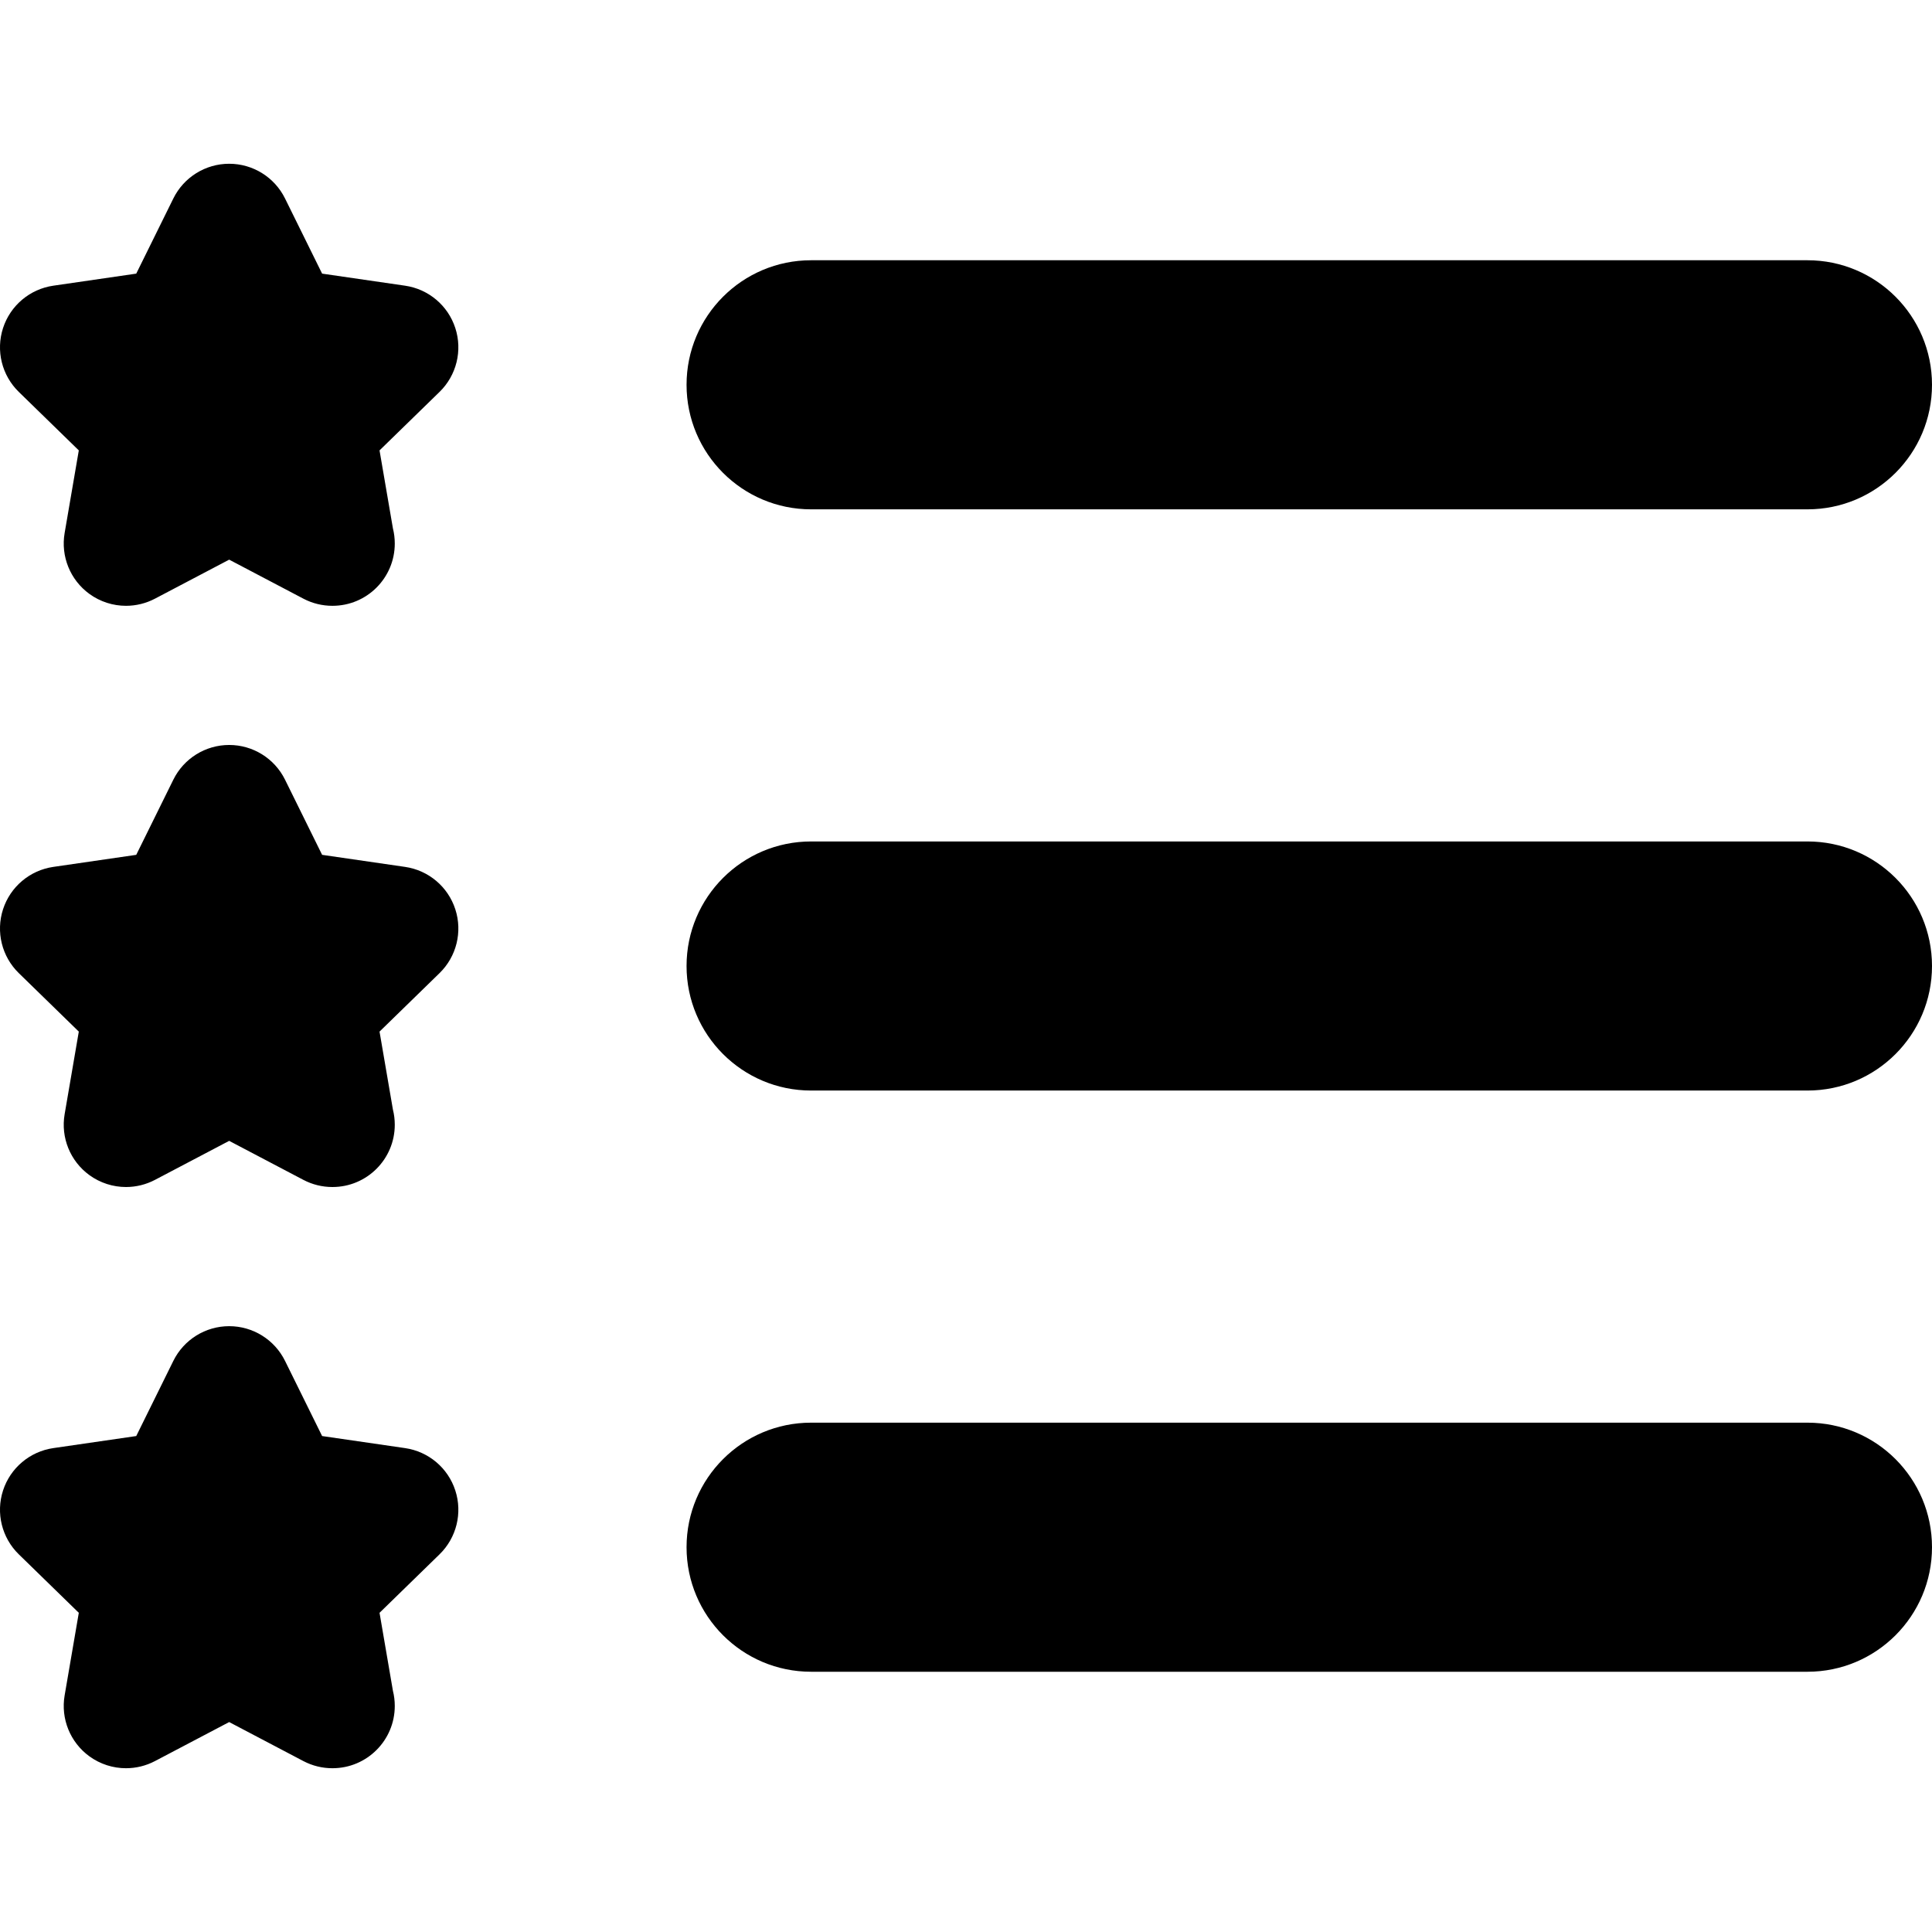
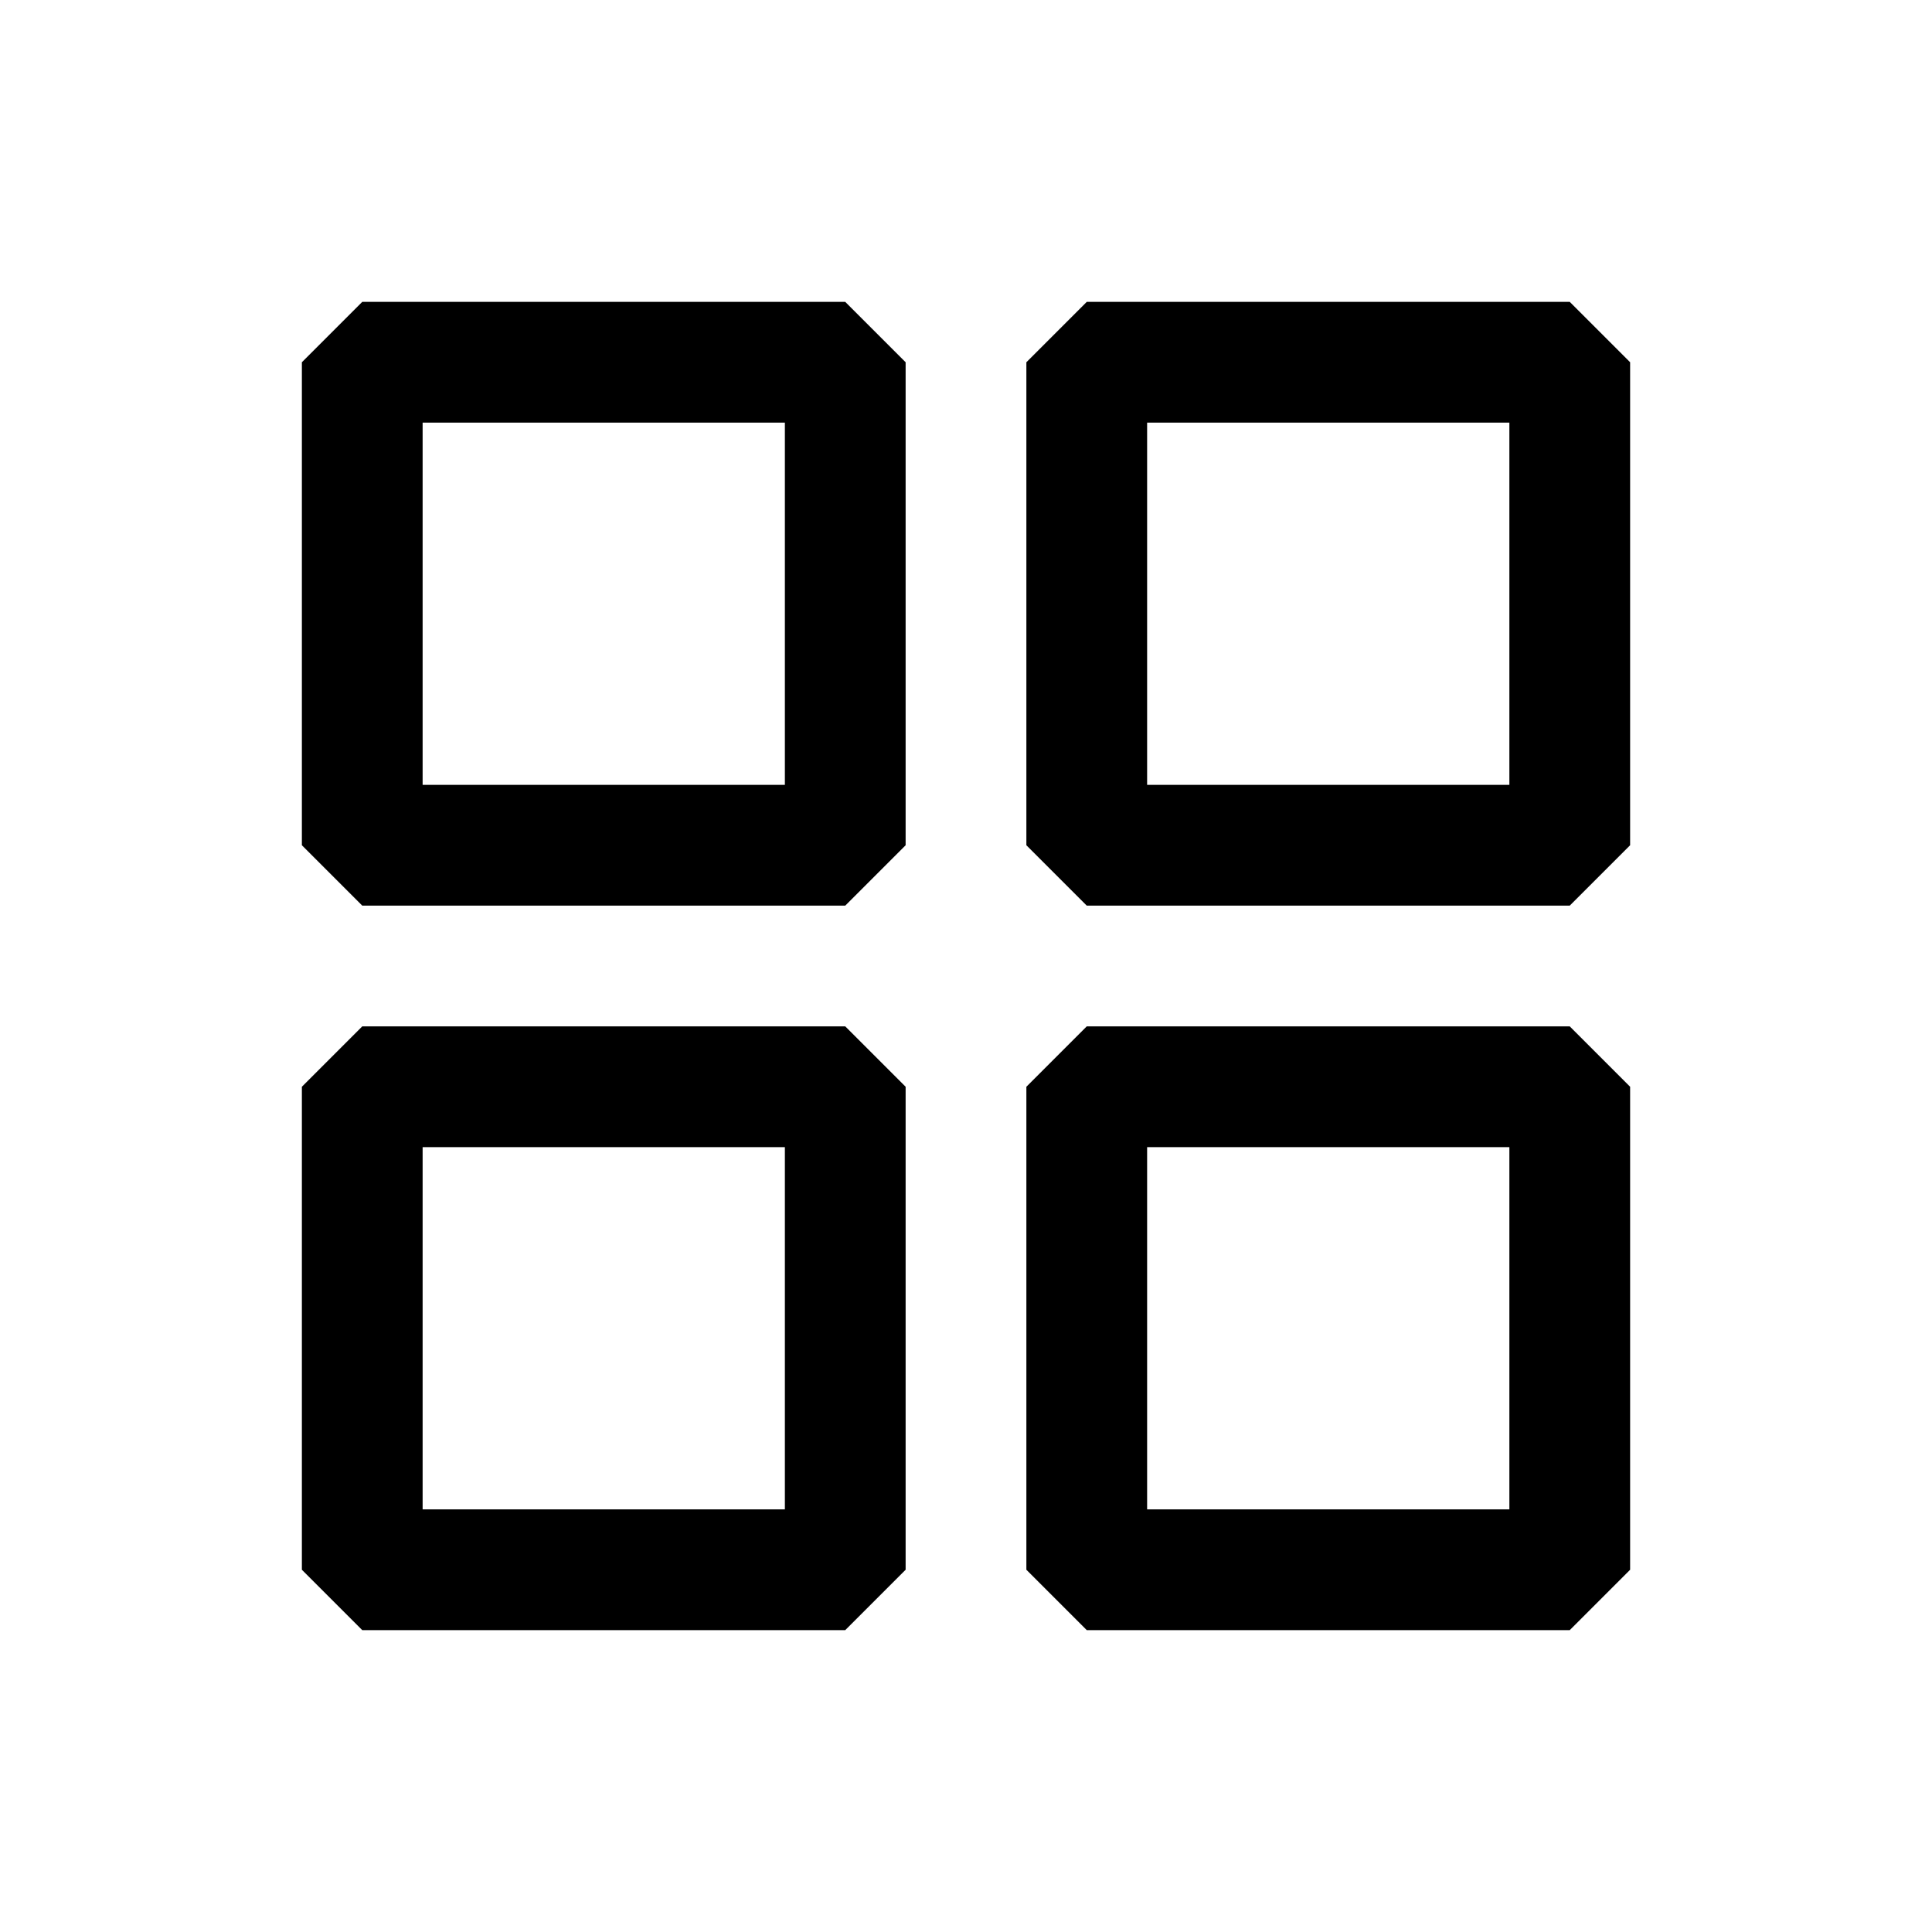
- <svg xmlns="http://www.w3.org/2000/svg" fill="#000000" height="800px" width="800px" version="1.1" id="Layer_1" viewBox="0 0 232.688 232.688" xml:space="preserve">
-   <g id="XMLID_350_">
-     <g id="XMLID_351_">
-       <path id="XMLID_352_" d="M97.688,61.344h120c8.284,0,15-6.716,15-15s-6.716-15-15-15h-120c-8.284,0-15,6.716-15,15    S89.403,61.344,97.688,61.344z" />
-     </g>
-     <g id="XMLID_439_">
-       <path id="XMLID_440_" d="M217.688,101.344h-120c-8.284,0-15,6.716-15,15s6.716,15,15,15h120c8.284,0,15-6.716,15-15    S225.972,101.344,217.688,101.344z" />
-     </g>
-     <g id="XMLID_441_">
-       <path id="XMLID_443_" d="M217.688,171.344h-120c-8.284,0-15,6.716-15,15c0,8.284,6.716,15,15,15h120c8.284,0,15-6.716,15-15    C232.688,178.06,225.972,171.344,217.688,171.344z" />
-     </g>
-     <g id="XMLID_444_">
-       <path id="XMLID_445_" d="M48.785,104.408l-9.989-1.452l-4.467-9.052c-1.264-2.56-3.87-4.181-6.726-4.181    c-2.854,0-5.462,1.621-6.726,4.181l-4.468,9.052l-9.988,1.452c-2.825,0.41-5.173,2.389-6.055,5.104    c-0.882,2.715-0.146,5.695,1.897,7.688l7.228,7.045l-1.707,9.949c-0.483,2.814,0.674,5.658,2.983,7.336    c1.307,0.95,2.853,1.433,4.409,1.433c1.193,0,2.392-0.285,3.489-0.861l8.936-4.698l8.936,4.698    c1.098,0.577,2.296,0.861,3.489,0.861c0.007,0,0.015,0,0.021,0c4.142-0.001,7.499-3.358,7.499-7.5    c0-0.629-0.077-1.241-0.223-1.825l-1.612-9.393l7.228-7.045c2.045-1.993,2.78-4.973,1.898-7.688    C53.958,106.797,51.61,104.818,48.785,104.408z" />
-     </g>
-     <g id="XMLID_446_">
-       <path id="XMLID_447_" d="M48.785,34.408l-9.989-1.452l-4.467-9.052c-1.264-2.56-3.87-4.181-6.726-4.181    c-2.854,0-5.462,1.621-6.726,4.181l-4.468,9.052l-9.988,1.452c-2.825,0.41-5.173,2.389-6.055,5.104    c-0.882,2.715-0.146,5.695,1.897,7.688l7.228,7.045l-1.707,9.949c-0.483,2.814,0.674,5.658,2.983,7.336    c1.307,0.95,2.853,1.433,4.409,1.433c1.193,0,2.392-0.285,3.489-0.861l8.936-4.698l8.936,4.698    c1.098,0.577,2.296,0.861,3.489,0.861c0.007,0,0.015,0,0.021,0c4.142,0,7.499-3.358,7.499-7.5c0-0.629-0.077-1.241-0.223-1.825    l-1.612-9.393l7.228-7.045c2.045-1.993,2.78-4.973,1.898-7.688C53.958,36.797,51.61,34.818,48.785,34.408z" />
-     </g>
-     <g id="XMLID_448_">
-       <path id="XMLID_449_" d="M48.785,174.408l-9.989-1.452l-4.467-9.052c-1.264-2.56-3.87-4.181-6.726-4.181    c-2.854,0-5.462,1.621-6.726,4.181l-4.468,9.052l-9.988,1.452c-2.825,0.41-5.173,2.389-6.055,5.104    c-0.882,2.715-0.146,5.695,1.897,7.688l7.228,7.045l-1.707,9.949c-0.483,2.814,0.674,5.658,2.983,7.336    c1.307,0.95,2.853,1.433,4.409,1.433c1.193,0,2.392-0.285,3.489-0.861l8.936-4.698l8.936,4.698    c1.098,0.577,2.296,0.861,3.489,0.861c0.007,0,0.015,0,0.021,0c4.142-0.001,7.499-3.358,7.499-7.5    c0-0.629-0.077-1.241-0.223-1.825l-1.612-9.393l7.228-7.045c2.045-1.993,2.78-4.973,1.898-7.688    C53.958,176.797,51.61,174.818,48.785,174.408z" />
-     </g>
+ <svg xmlns="http://www.w3.org/2000/svg" width="800px" height="800px" viewBox="0 0 24 24" fill="none">
+   <g id="SVGRepo_bgCarrier" stroke-width="0" />
+   <g id="SVGRepo_tracerCarrier" stroke-linecap="round" stroke-linejoin="round" />
+   <g id="SVGRepo_iconCarrier">
+     <path fill-rule="evenodd" clip-rule="evenodd" d="M3.75 4.5L4.5 3.75H10.5L11.25 4.5V10.5L10.5 11.25H4.5L3.75 10.5V4.5ZM5.25 5.25V9.75H9.75V5.25H5.25ZM12.75 4.5L13.5 3.75H19.5L20.25 4.5V10.5L19.5 11.25H13.5L12.75 10.5V4.5ZM14.25 5.25V9.75H18.75V5.25H14.25ZM3.75 13.5L4.5 12.75H10.5L11.25 13.5V19.5L10.5 20.25H4.5L3.75 19.5V13.5ZM5.25 14.25V18.75H9.75V14.25H5.25ZM12.75 13.5L13.5 12.75H19.5L20.25 13.5V19.5L19.5 20.25H13.5L12.75 19.5V13.5ZM14.25 14.25V18.75H18.75V14.25H14.25Z" fill="#000000" />
  </g>
</svg>
